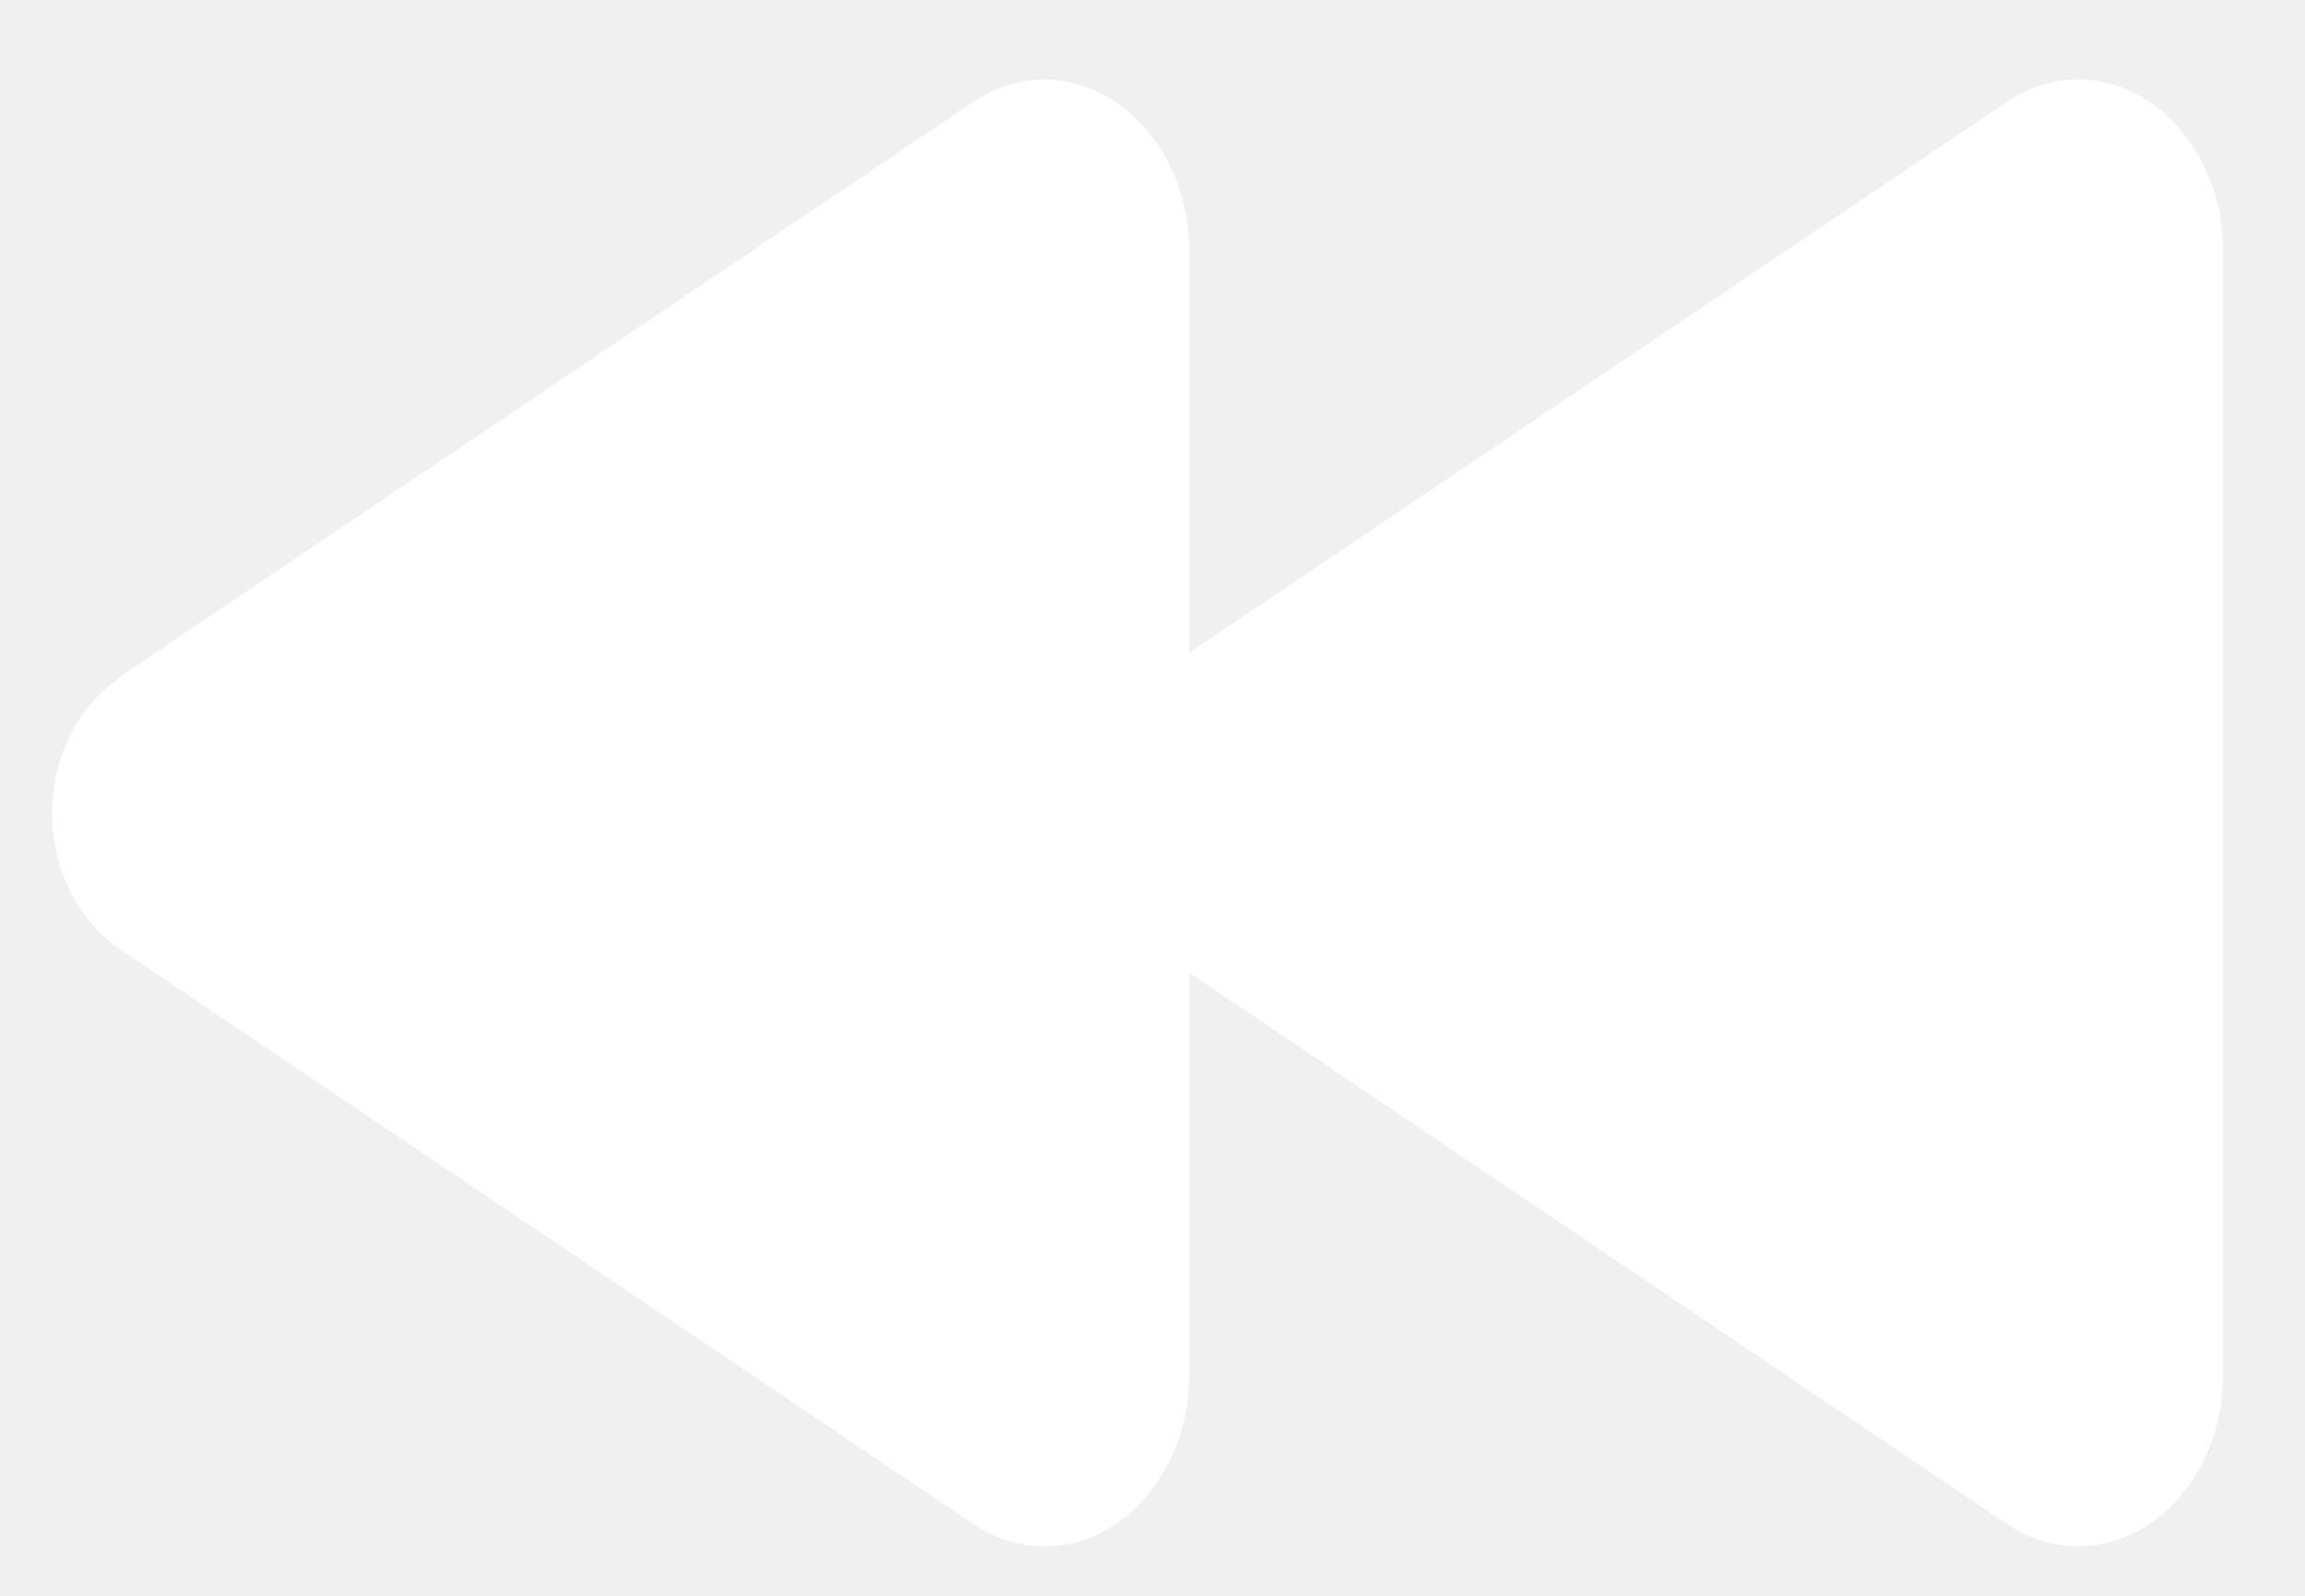
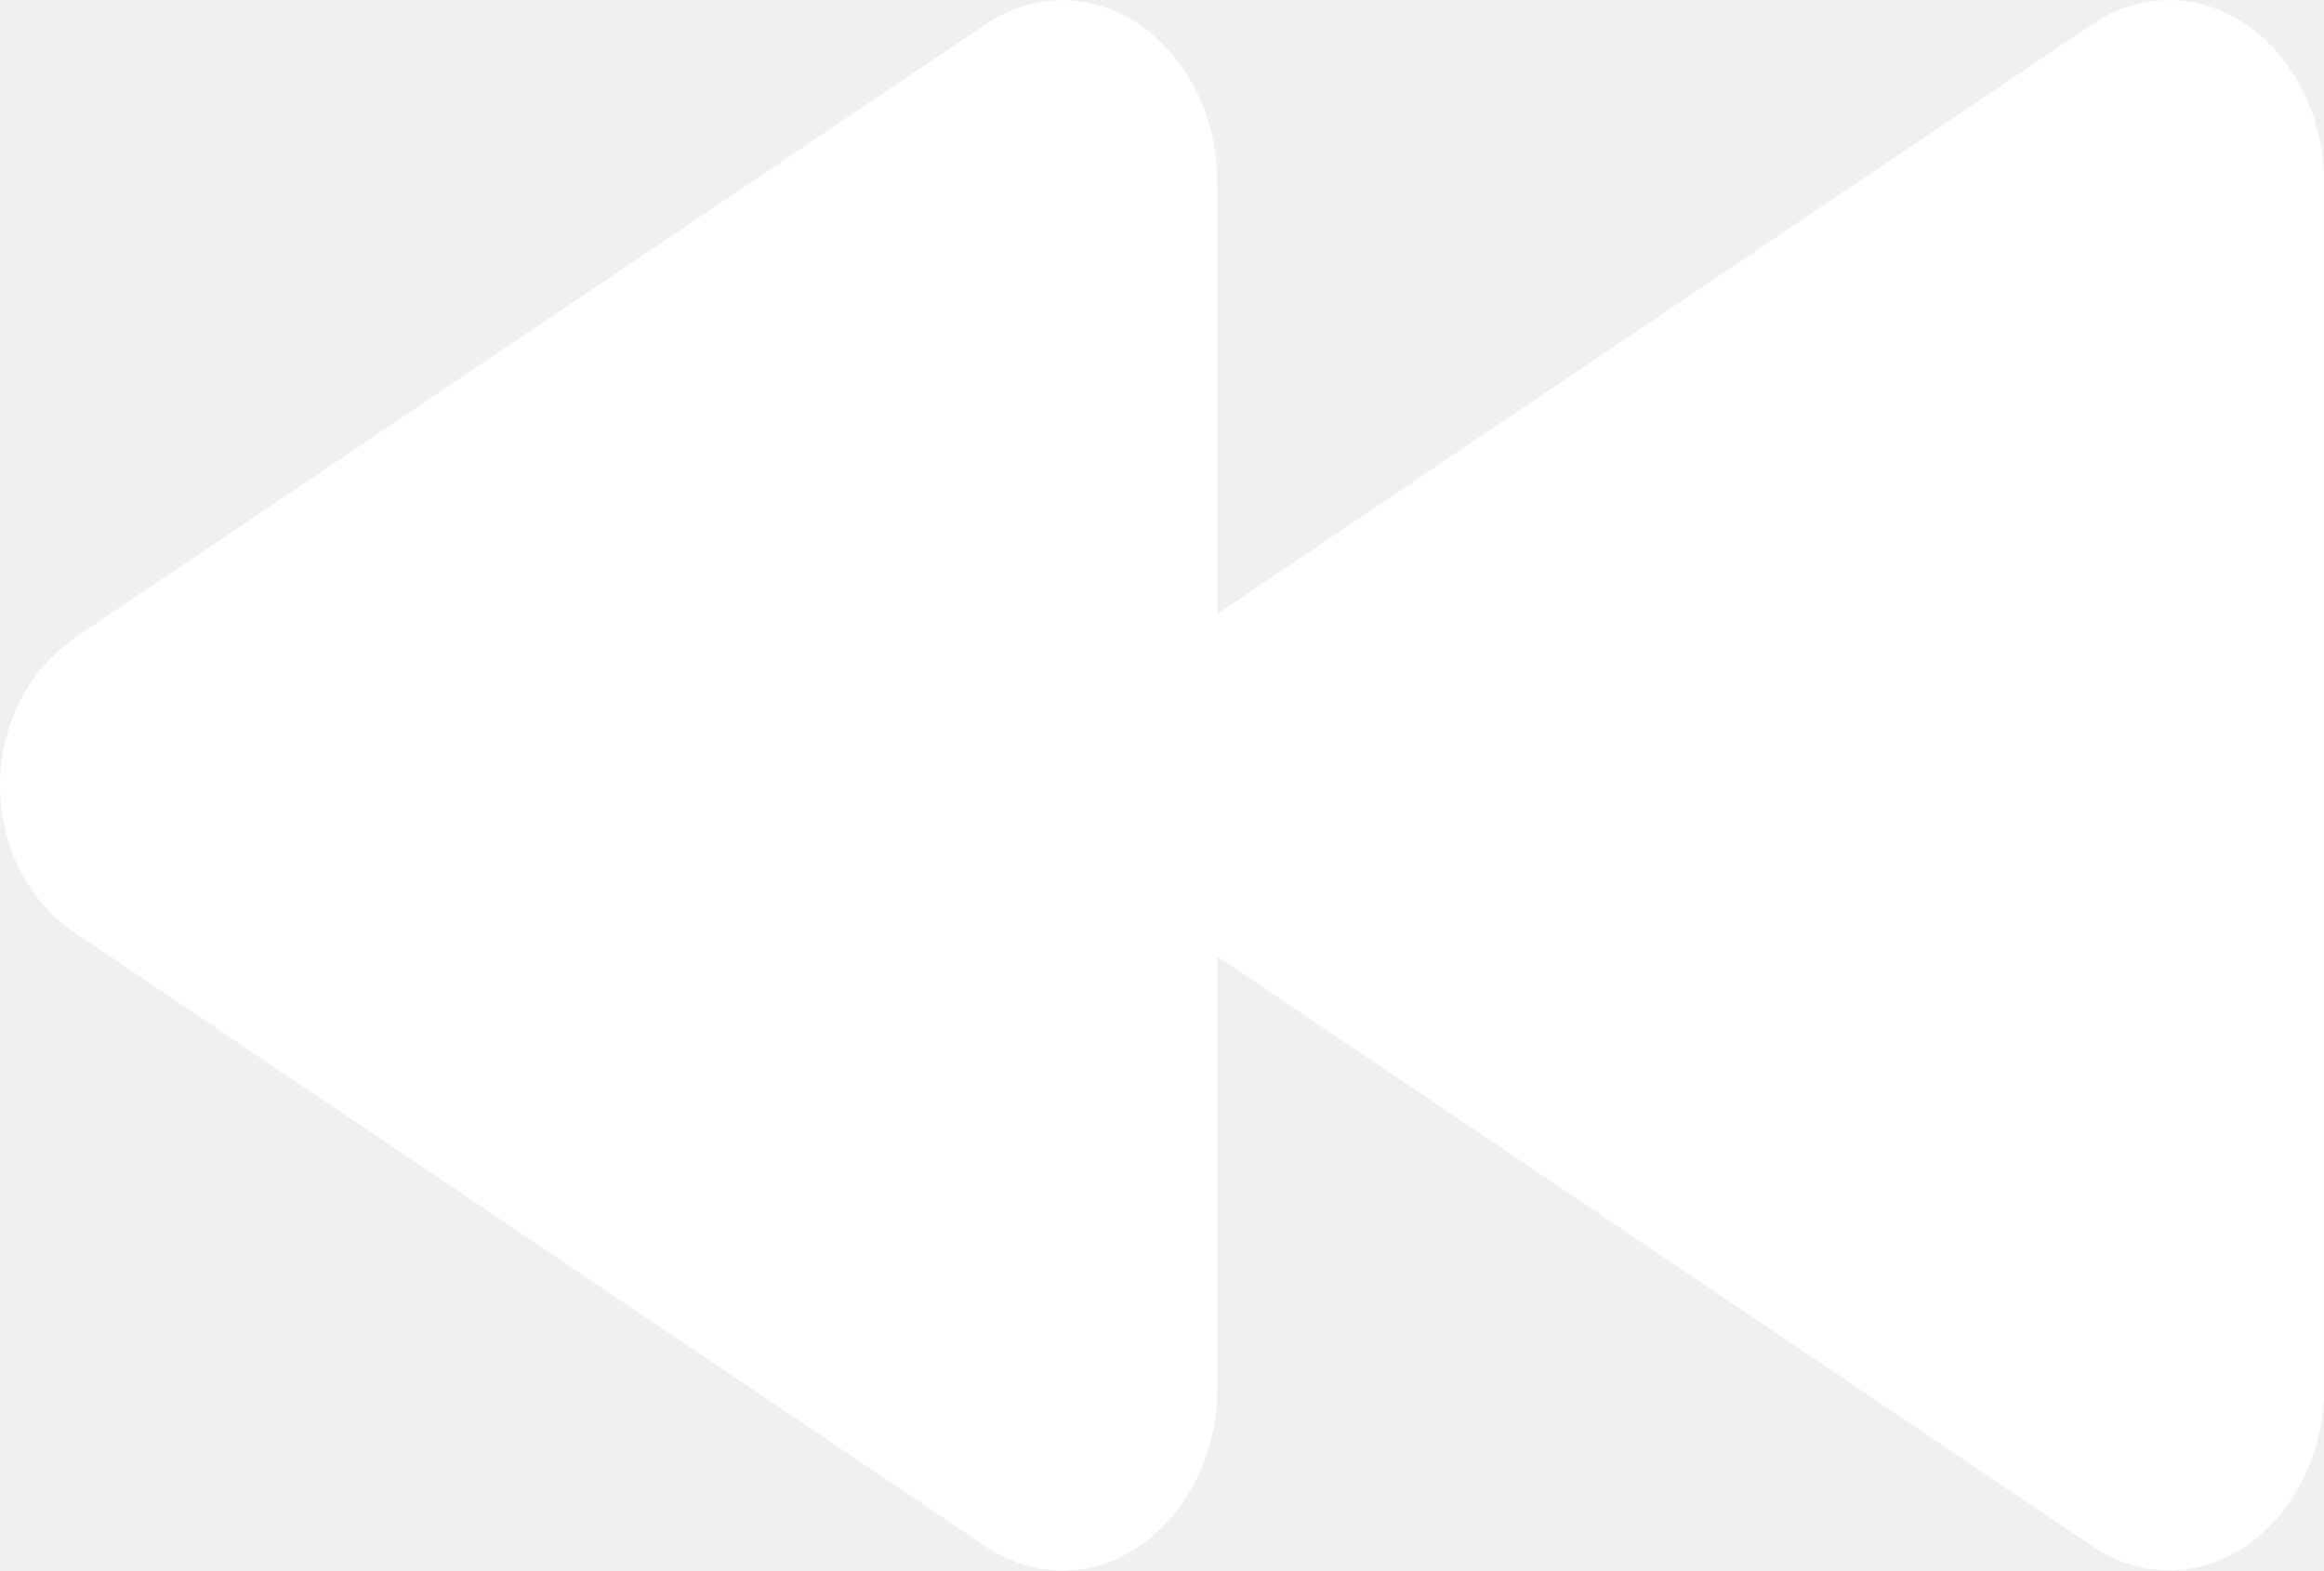
- <svg xmlns="http://www.w3.org/2000/svg" width="26" height="18" viewBox="0 0 26 18" fill="none">
-   <path d="M1.336 7.644L10.972 1.154C11.21 0.991 11.483 0.903 11.762 0.899C12.041 0.895 12.316 0.975 12.558 1.132C12.82 1.304 13.037 1.551 13.188 1.849C13.338 2.146 13.415 2.482 13.413 2.824V7.364L22.632 1.153C22.87 0.989 23.143 0.901 23.422 0.897C23.701 0.893 23.976 0.974 24.218 1.13C24.481 1.302 24.698 1.55 24.848 1.847C24.998 2.144 25.076 2.481 25.073 2.823V15.515C25.076 15.857 24.998 16.194 24.848 16.491C24.698 16.789 24.481 17.036 24.218 17.208C23.976 17.364 23.701 17.445 23.422 17.441C23.143 17.437 22.87 17.349 22.632 17.186L13.413 10.971V15.513C13.416 15.855 13.338 16.192 13.188 16.49C13.038 16.788 12.82 17.036 12.558 17.208C12.316 17.364 12.041 17.445 11.762 17.441C11.483 17.437 11.21 17.349 10.972 17.186L1.336 10.696C1.107 10.534 0.918 10.31 0.787 10.044C0.657 9.778 0.588 9.478 0.588 9.174C0.588 8.87 0.657 8.57 0.787 8.304C0.918 8.038 1.107 7.814 1.336 7.652V7.644Z" fill="white" />
+ <svg xmlns="http://www.w3.org/2000/svg" width="24.485" height="16.544" viewBox="0 0 24.485 16.544" fill="none" version="1.1" id="svg134">
+   <defs id="defs138" />
+   <path d="m 0.748,6.747 9.635,-6.49 c 0.238,-0.163 0.511,-0.251 0.79,-0.255 0.279,-0.004 0.554,0.077 0.796,0.233 0.263,0.172 0.48,0.419 0.63,0.717 0.15,0.297 0.228,0.634 0.225,0.976 v 4.54 l 9.219,-6.212 c 0.238,-0.163 0.511,-0.251 0.79,-0.255 0.279,-0.004 0.554,0.077 0.796,0.233 0.263,0.172 0.48,0.419 0.63,0.717 0.15,0.297 0.228,0.634 0.225,0.976 v 12.692 c 0.003,0.342 -0.075,0.679 -0.225,0.976 -0.15,0.297 -0.368,0.545 -0.63,0.717 -0.242,0.157 -0.517,0.237 -0.796,0.233 -0.279,-0.004 -0.552,-0.092 -0.79,-0.255 l -9.219,-6.215 v 4.542 c 0.003,0.343 -0.074,0.68 -0.224,0.978 -0.15,0.298 -0.368,0.545 -0.631,0.718 -0.242,0.157 -0.517,0.237 -0.796,0.233 -0.279,-0.004 -0.552,-0.092 -0.79,-0.255 l -9.635,-6.49 C 0.519,9.637 0.33,9.413 0.2,9.147 0.069,8.881 0,8.581 0,8.277 0,7.973 0.069,7.673 0.2,7.407 0.33,7.141 0.519,6.917 0.748,6.755 Z" fill="#ffffff" id="path132" />
</svg>
